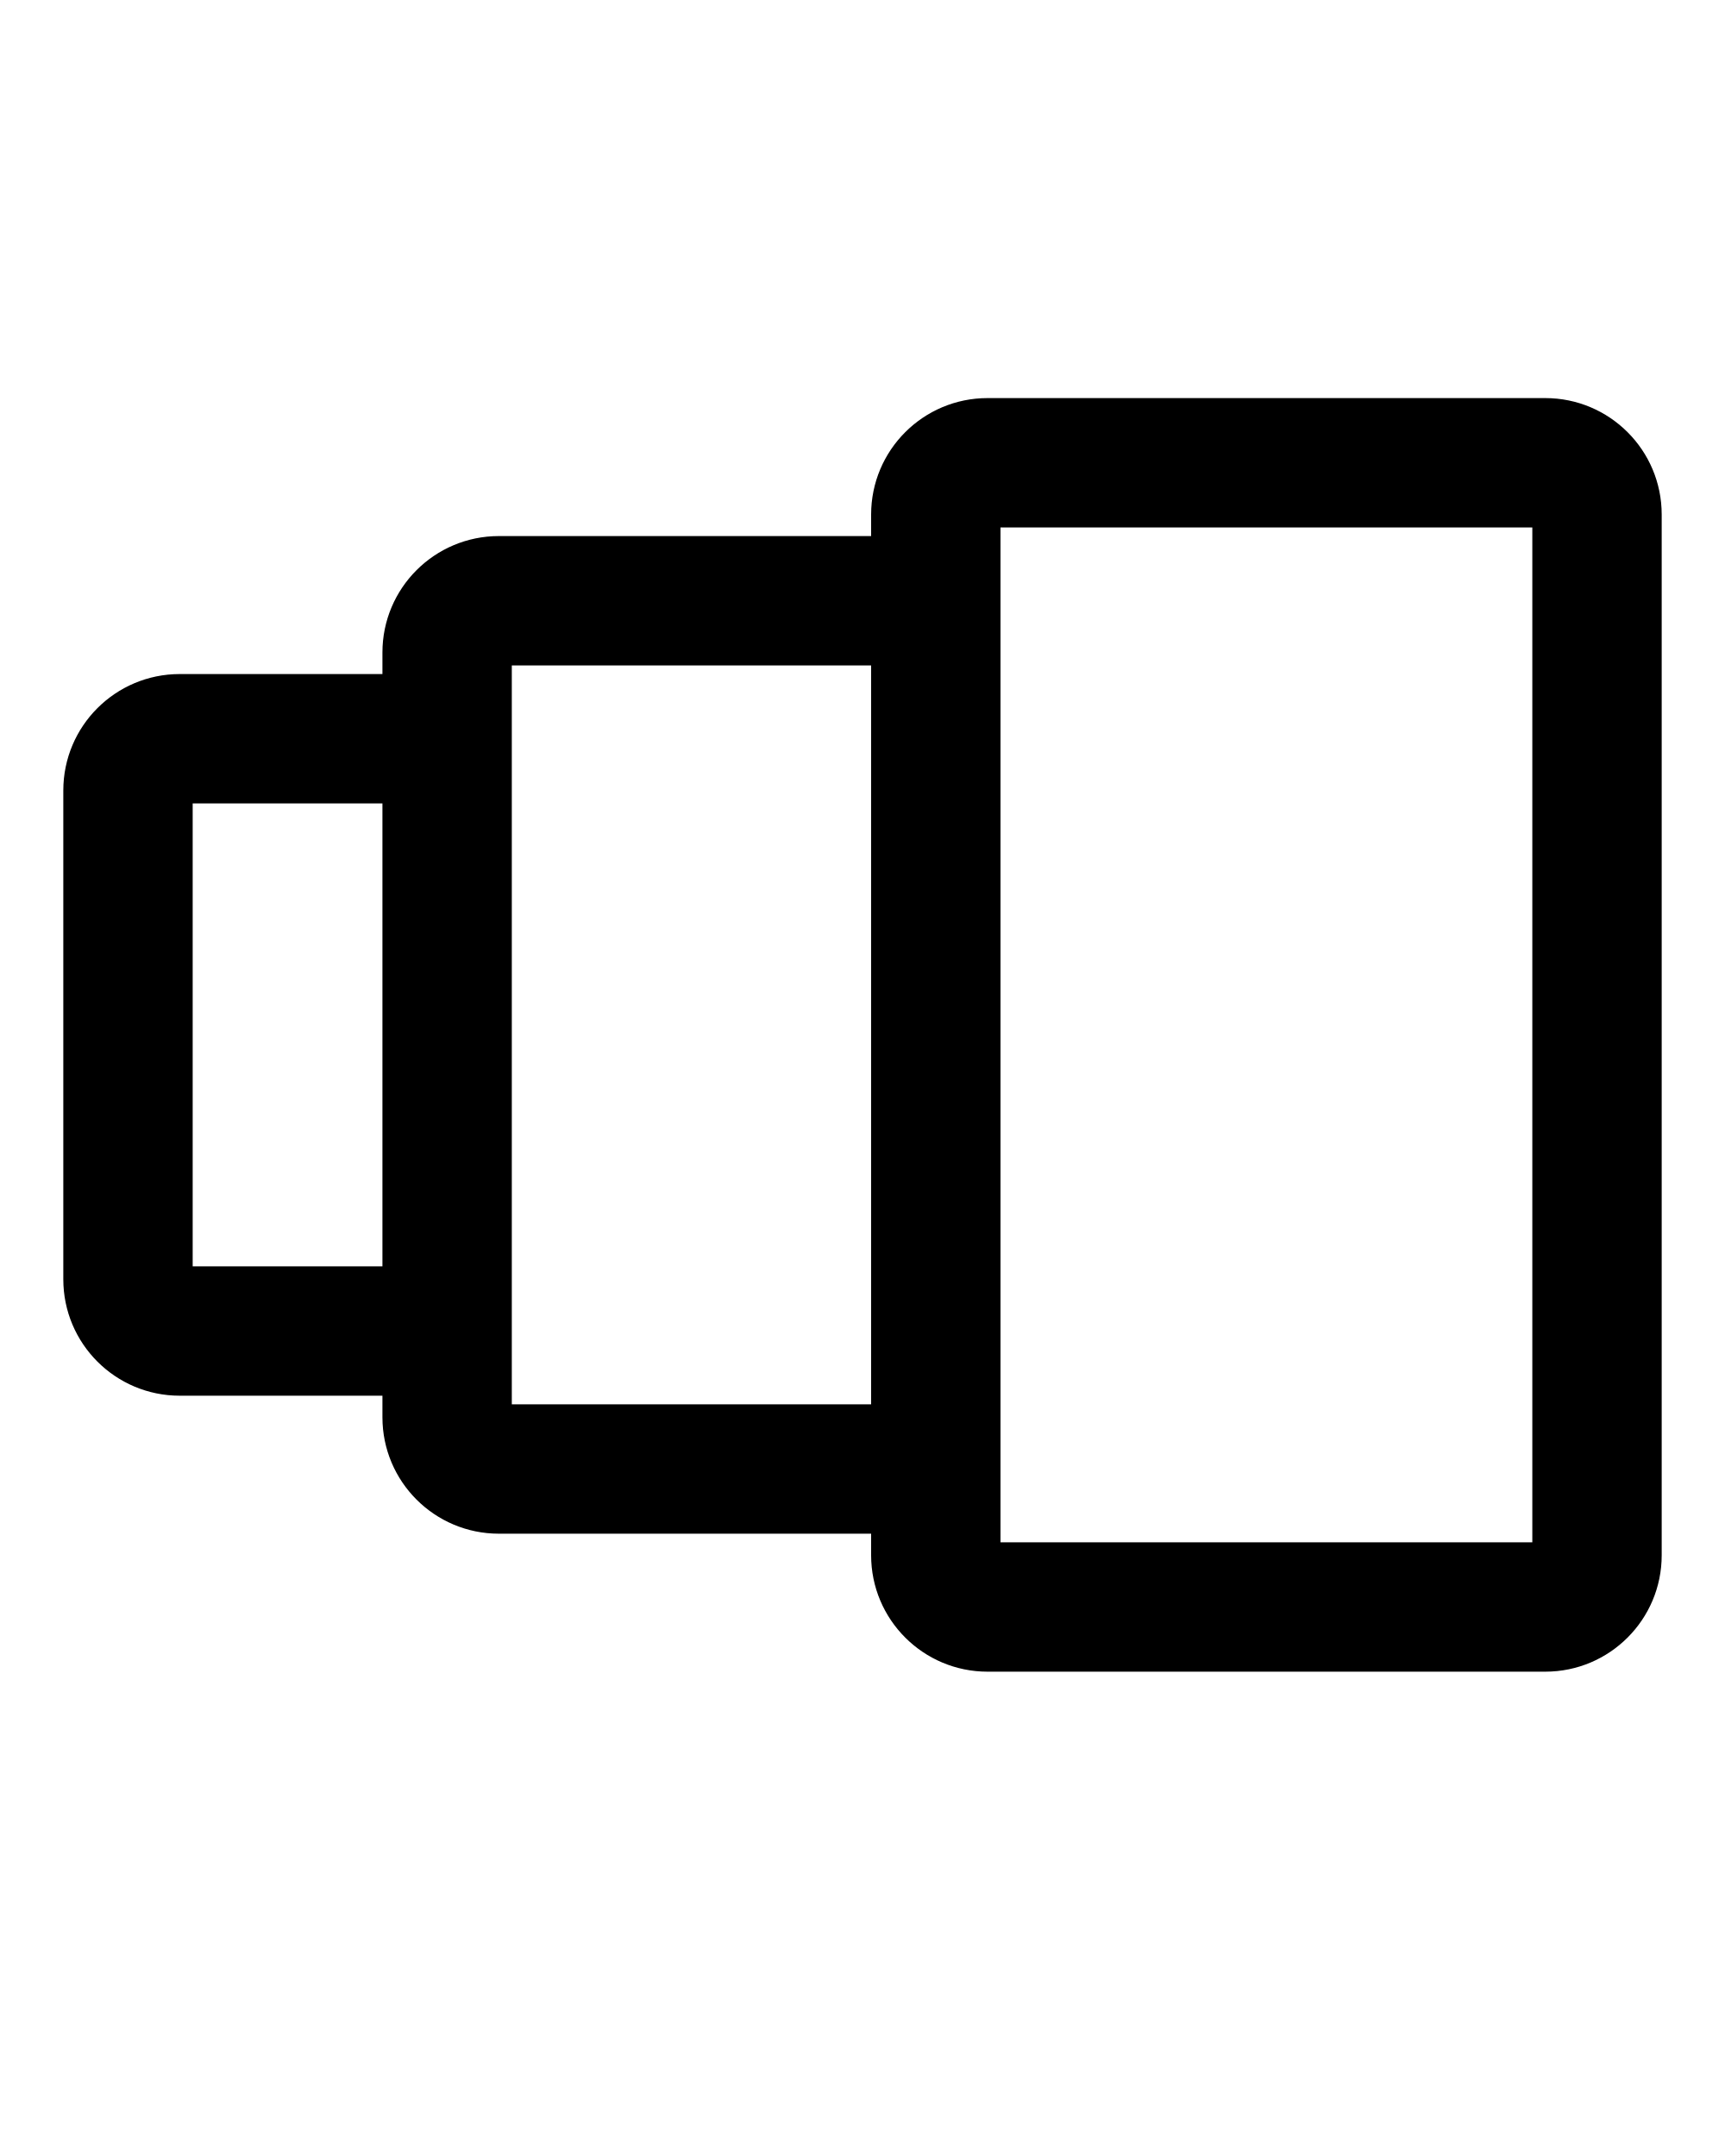
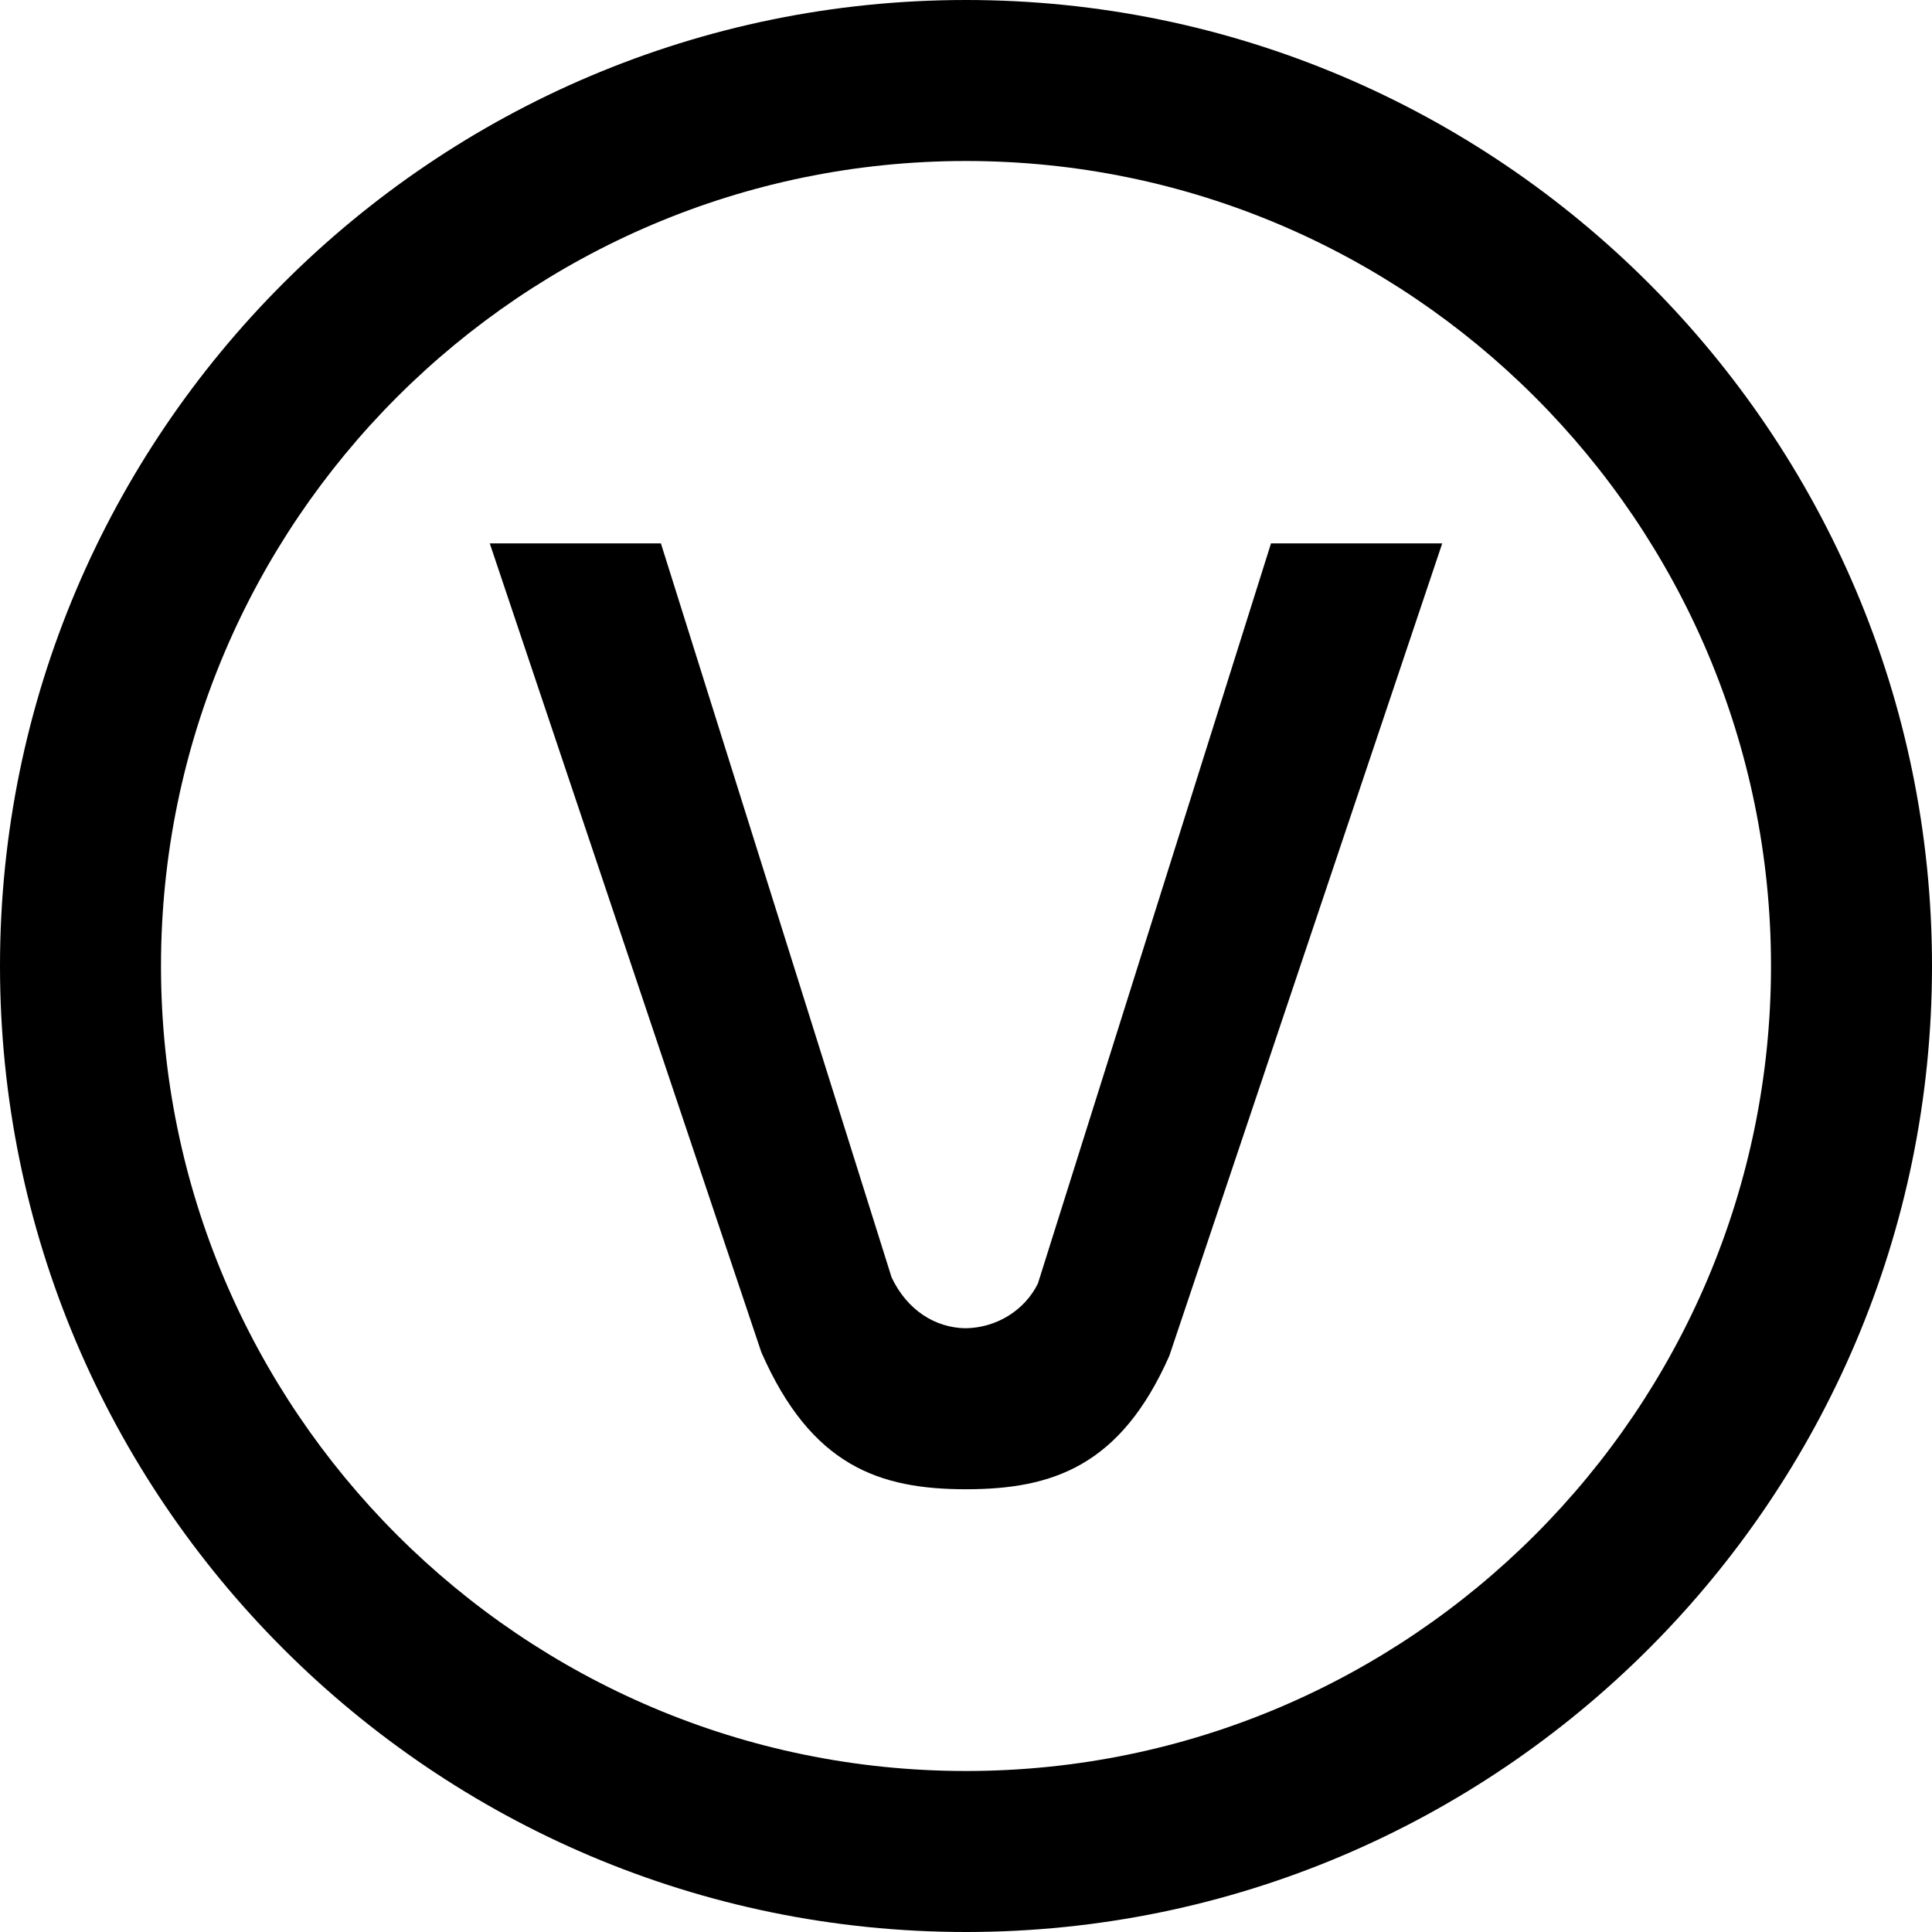
- <svg xmlns="http://www.w3.org/2000/svg" viewBox="0 -10 100 125">
-   <path stroke="currentcolor" stroke-width="1.5" fill="currentcolor" d="M89.58,13.83H57.25a6,6,0,0,0-6,6v2H28.92a6,6,0,0,0-6,6v2H10.42a6,6,0,0,0-6,6V64.17a6,6,0,0,0,6,6h12.5v2a6,6,0,0,0,6,6H51.25v2a6,6,0,0,0,6,6H89.58a6,6,0,0,0,6-6V19.83A6,6,0,0,0,89.58,13.83ZM10.42,64.17V35.83h12.5V64.17Zm18.5,8V27.83H51.25V72.17Zm28.33,8V19.83H89.58V80.17Z" />
+ <svg xmlns="http://www.w3.org/2000/svg" id="Layer_1" data-name="Layer 1" viewBox="0 0 24 24">
+   <path d="m12,0C5.383,0,0,5.383,0,12s5.383,12,12,12,12-5.383,12-12S18.617,0,12,0Zm0,22c-5.514,0-10-4.486-10-10S6.486,2,12,2s10,4.486,10,10-4.486,10-10,10Zm3.789-15.25h2.127l-3.39,10.092c-.604,1.368-1.449,1.658-2.526,1.658-1.077,0-1.922-.29-2.542-1.701l-3.374-10.049h2.126l2.866,9.119c.194.408.542.625.917.631.388-.005.736-.223.9-.555l2.896-9.195Z" />
</svg>
